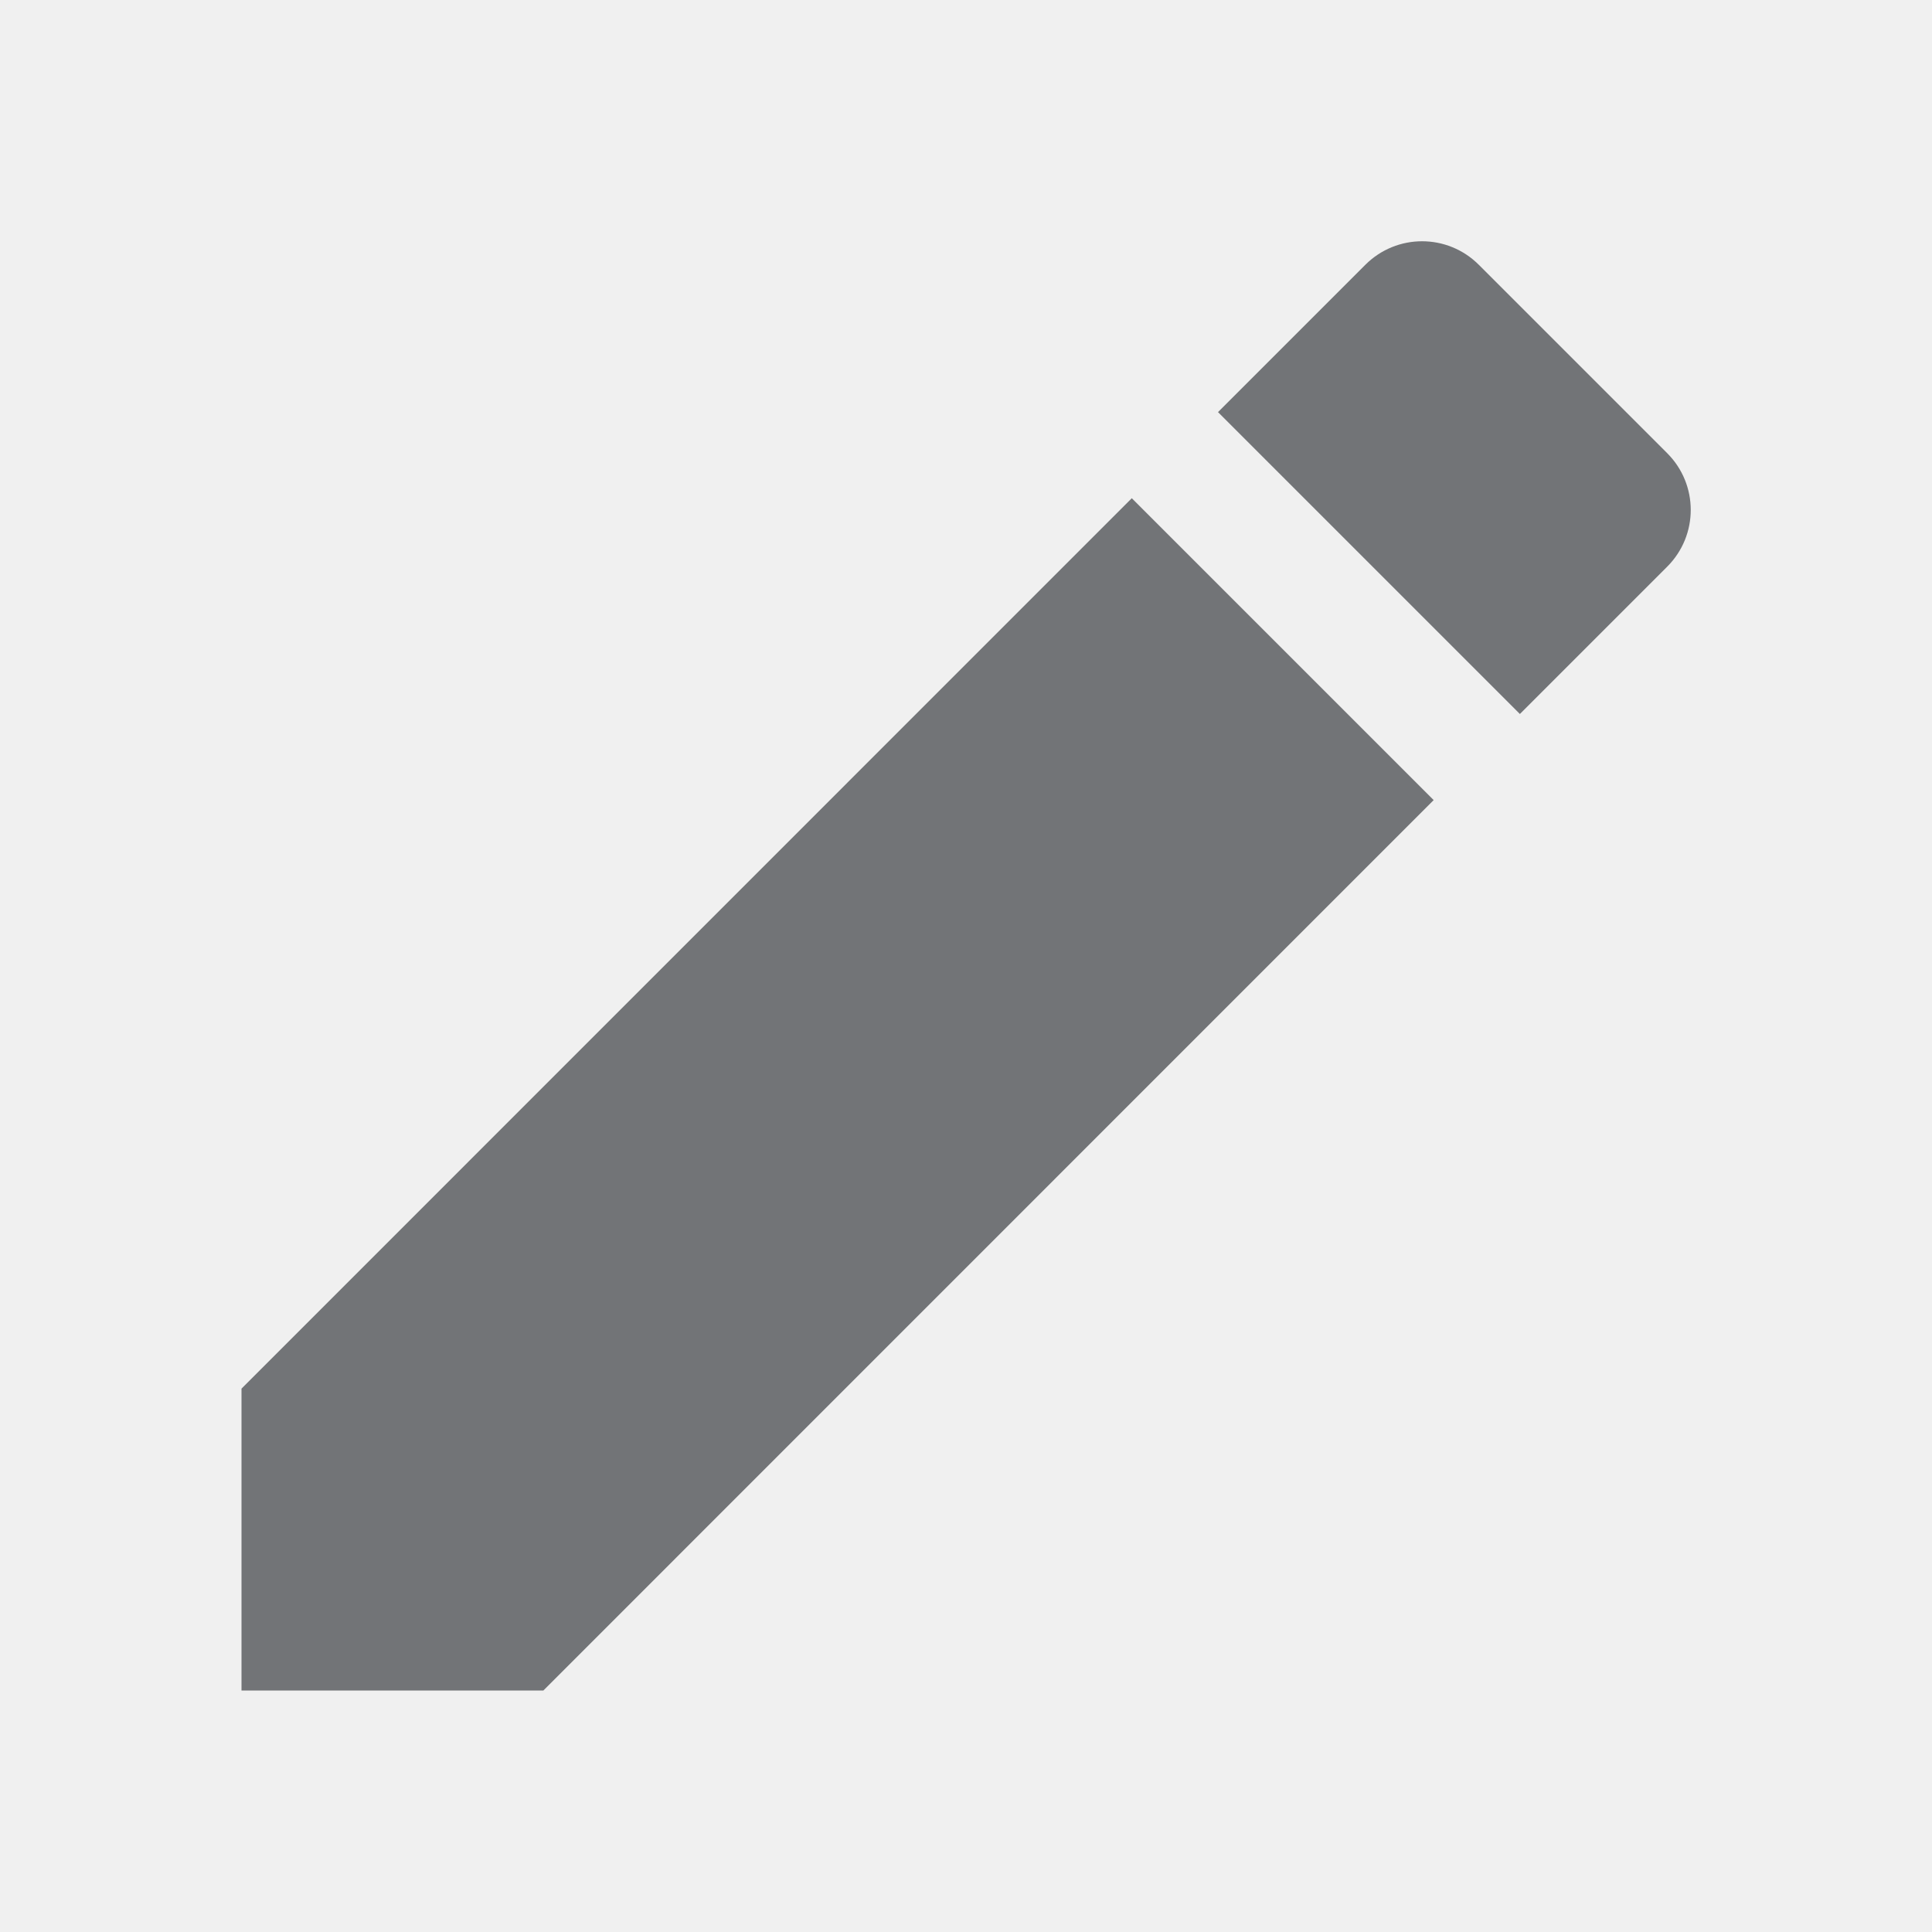
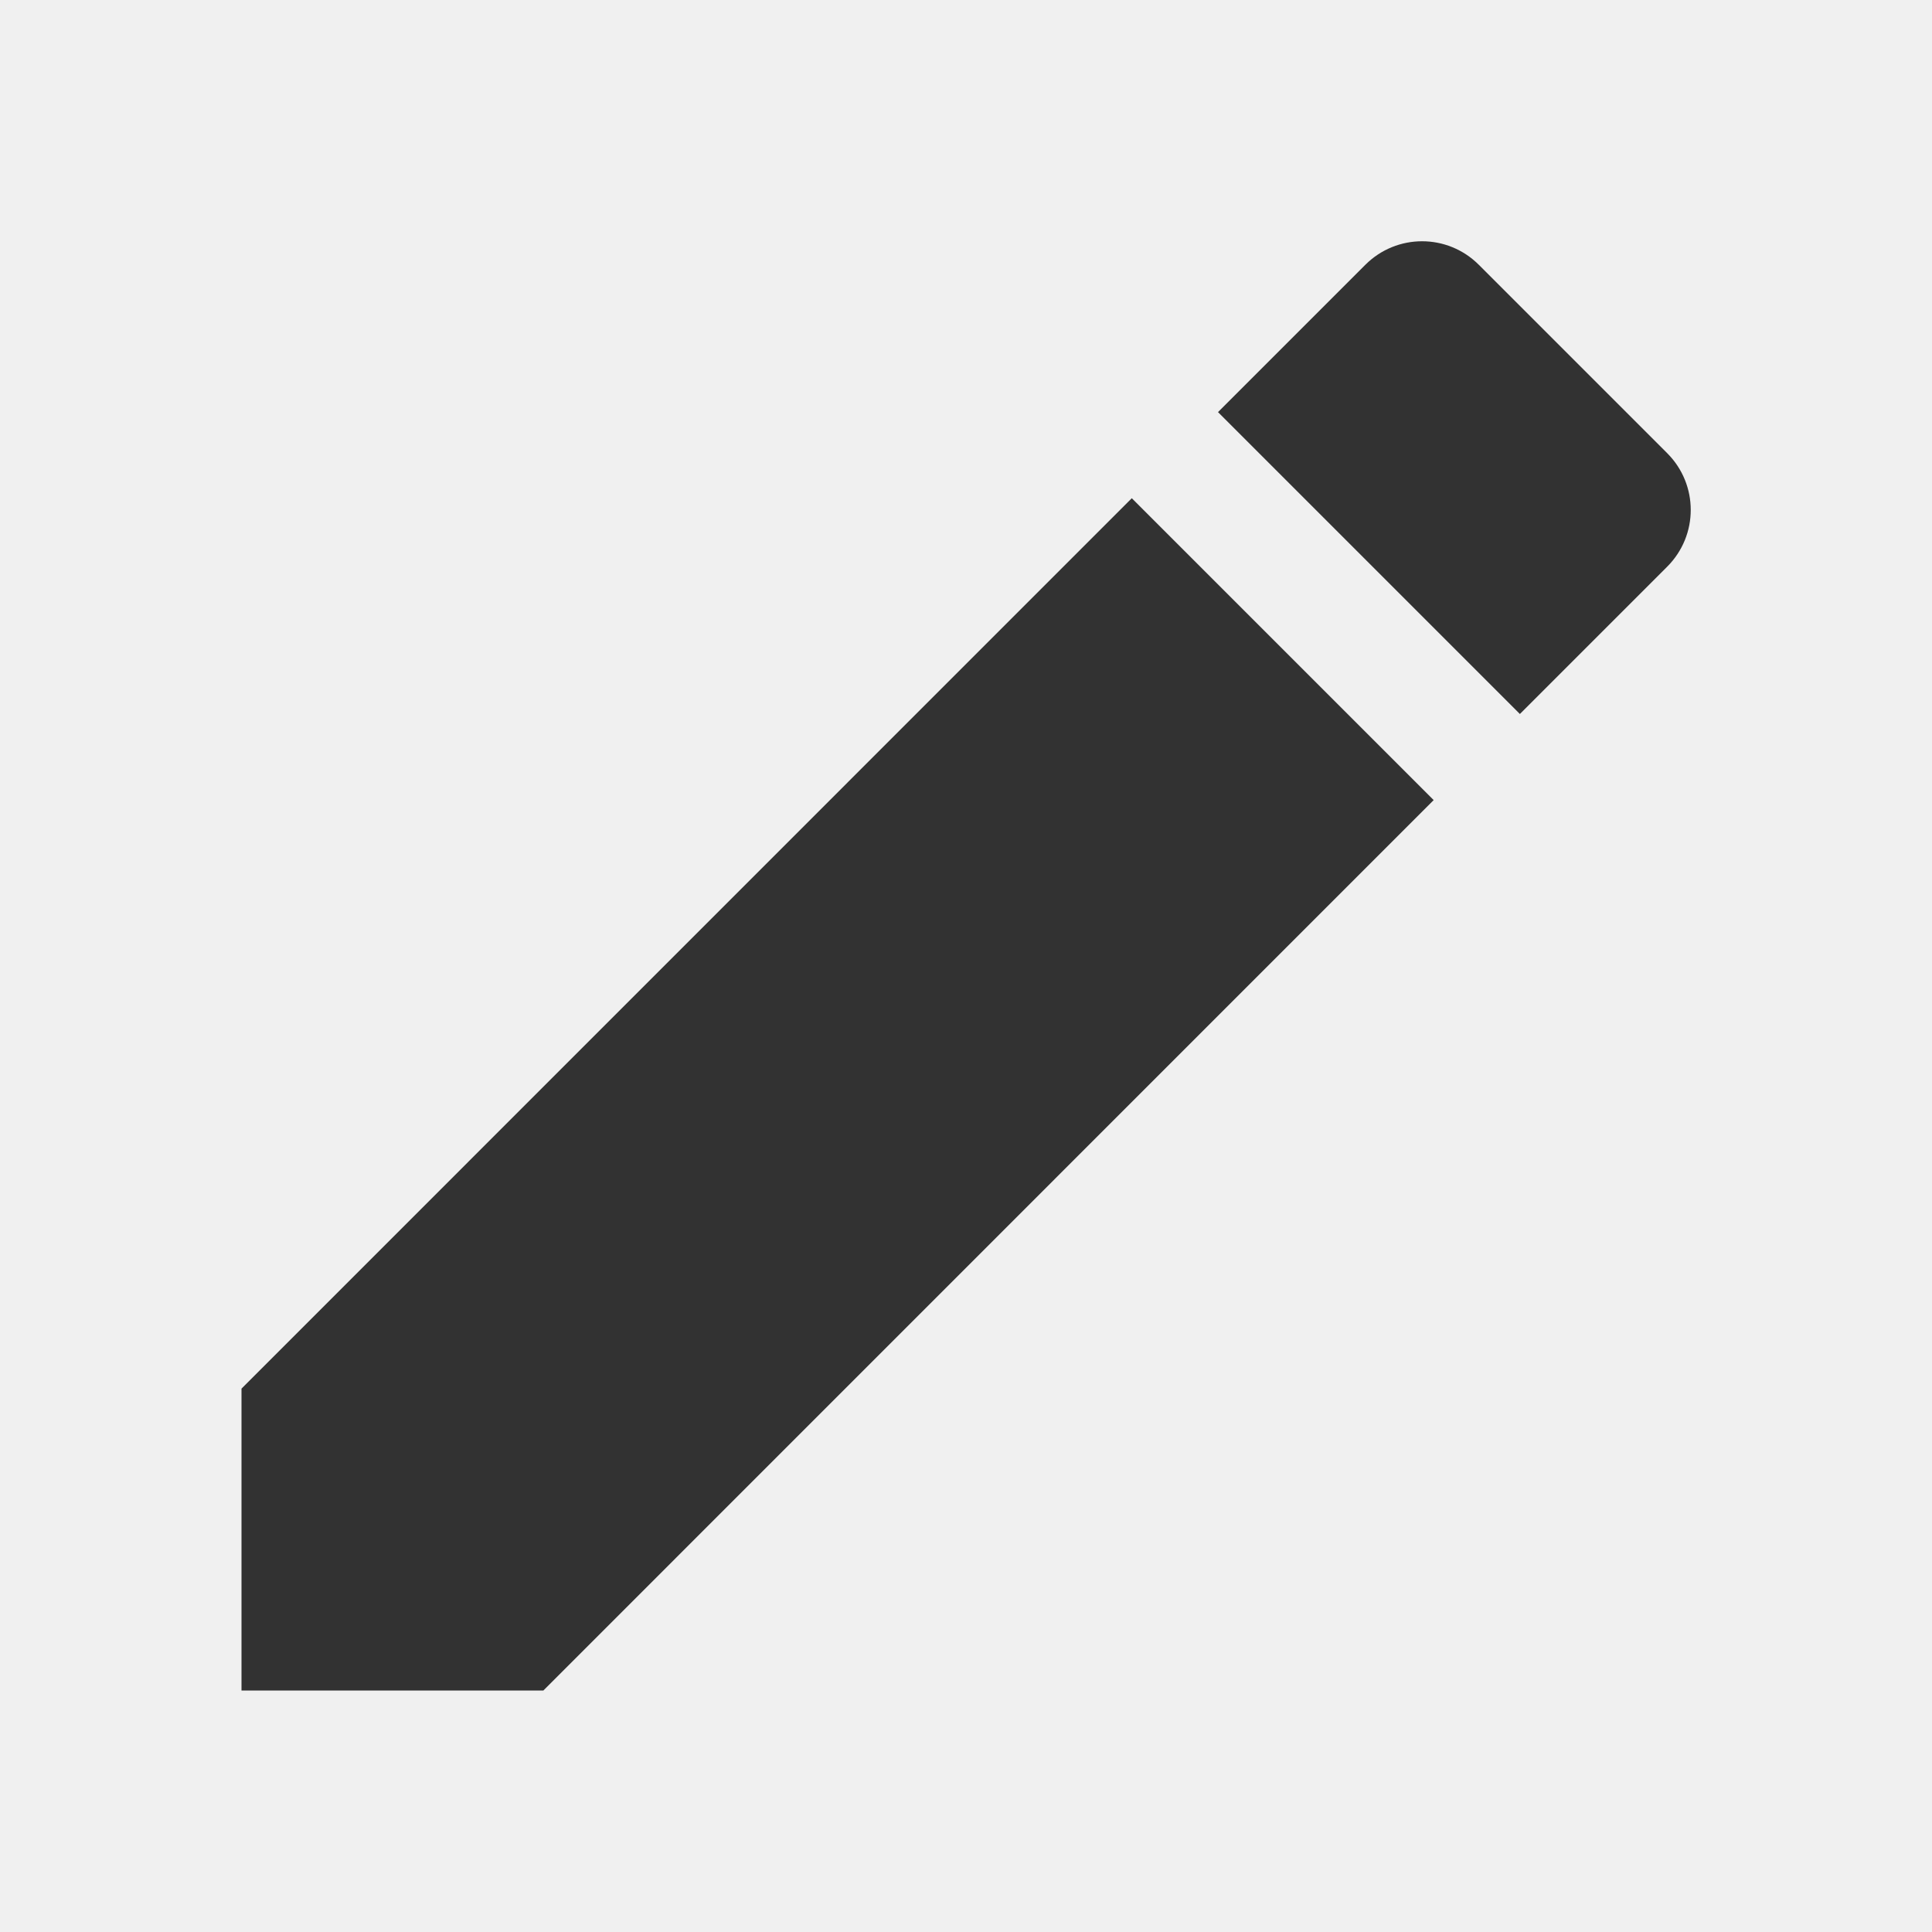
<svg xmlns="http://www.w3.org/2000/svg" width="16" height="16" viewBox="0 0 16 16" fill="none">
  <g id="edit" clip-path="url(#clip0_1148_4958)">
-     <path id="Vector" d="M2 11.5V14H4.5L11.873 6.626L9.373 4.126L2 11.5ZM13.807 4.693C14.067 4.433 14.067 4.013 13.807 3.753L12.247 2.193C11.987 1.933 11.567 1.933 11.307 2.193L10.087 3.413L12.587 5.913L13.807 4.693Z" fill="#727477" />
+     <path id="Vector" d="M2 11.5V14H4.5L11.873 6.626L9.373 4.126L2 11.5ZM13.807 4.693C14.067 4.433 14.067 4.013 13.807 3.753L12.247 2.193C11.987 1.933 11.567 1.933 11.307 2.193L10.087 3.413L12.587 5.913L13.807 4.693Z" fill="#323232" />
  </g>
  <defs>
    <clipPath id="clip0_1148_4958">
      <rect width="16" height="16" fill="white" />
    </clipPath>
  </defs>
</svg>
